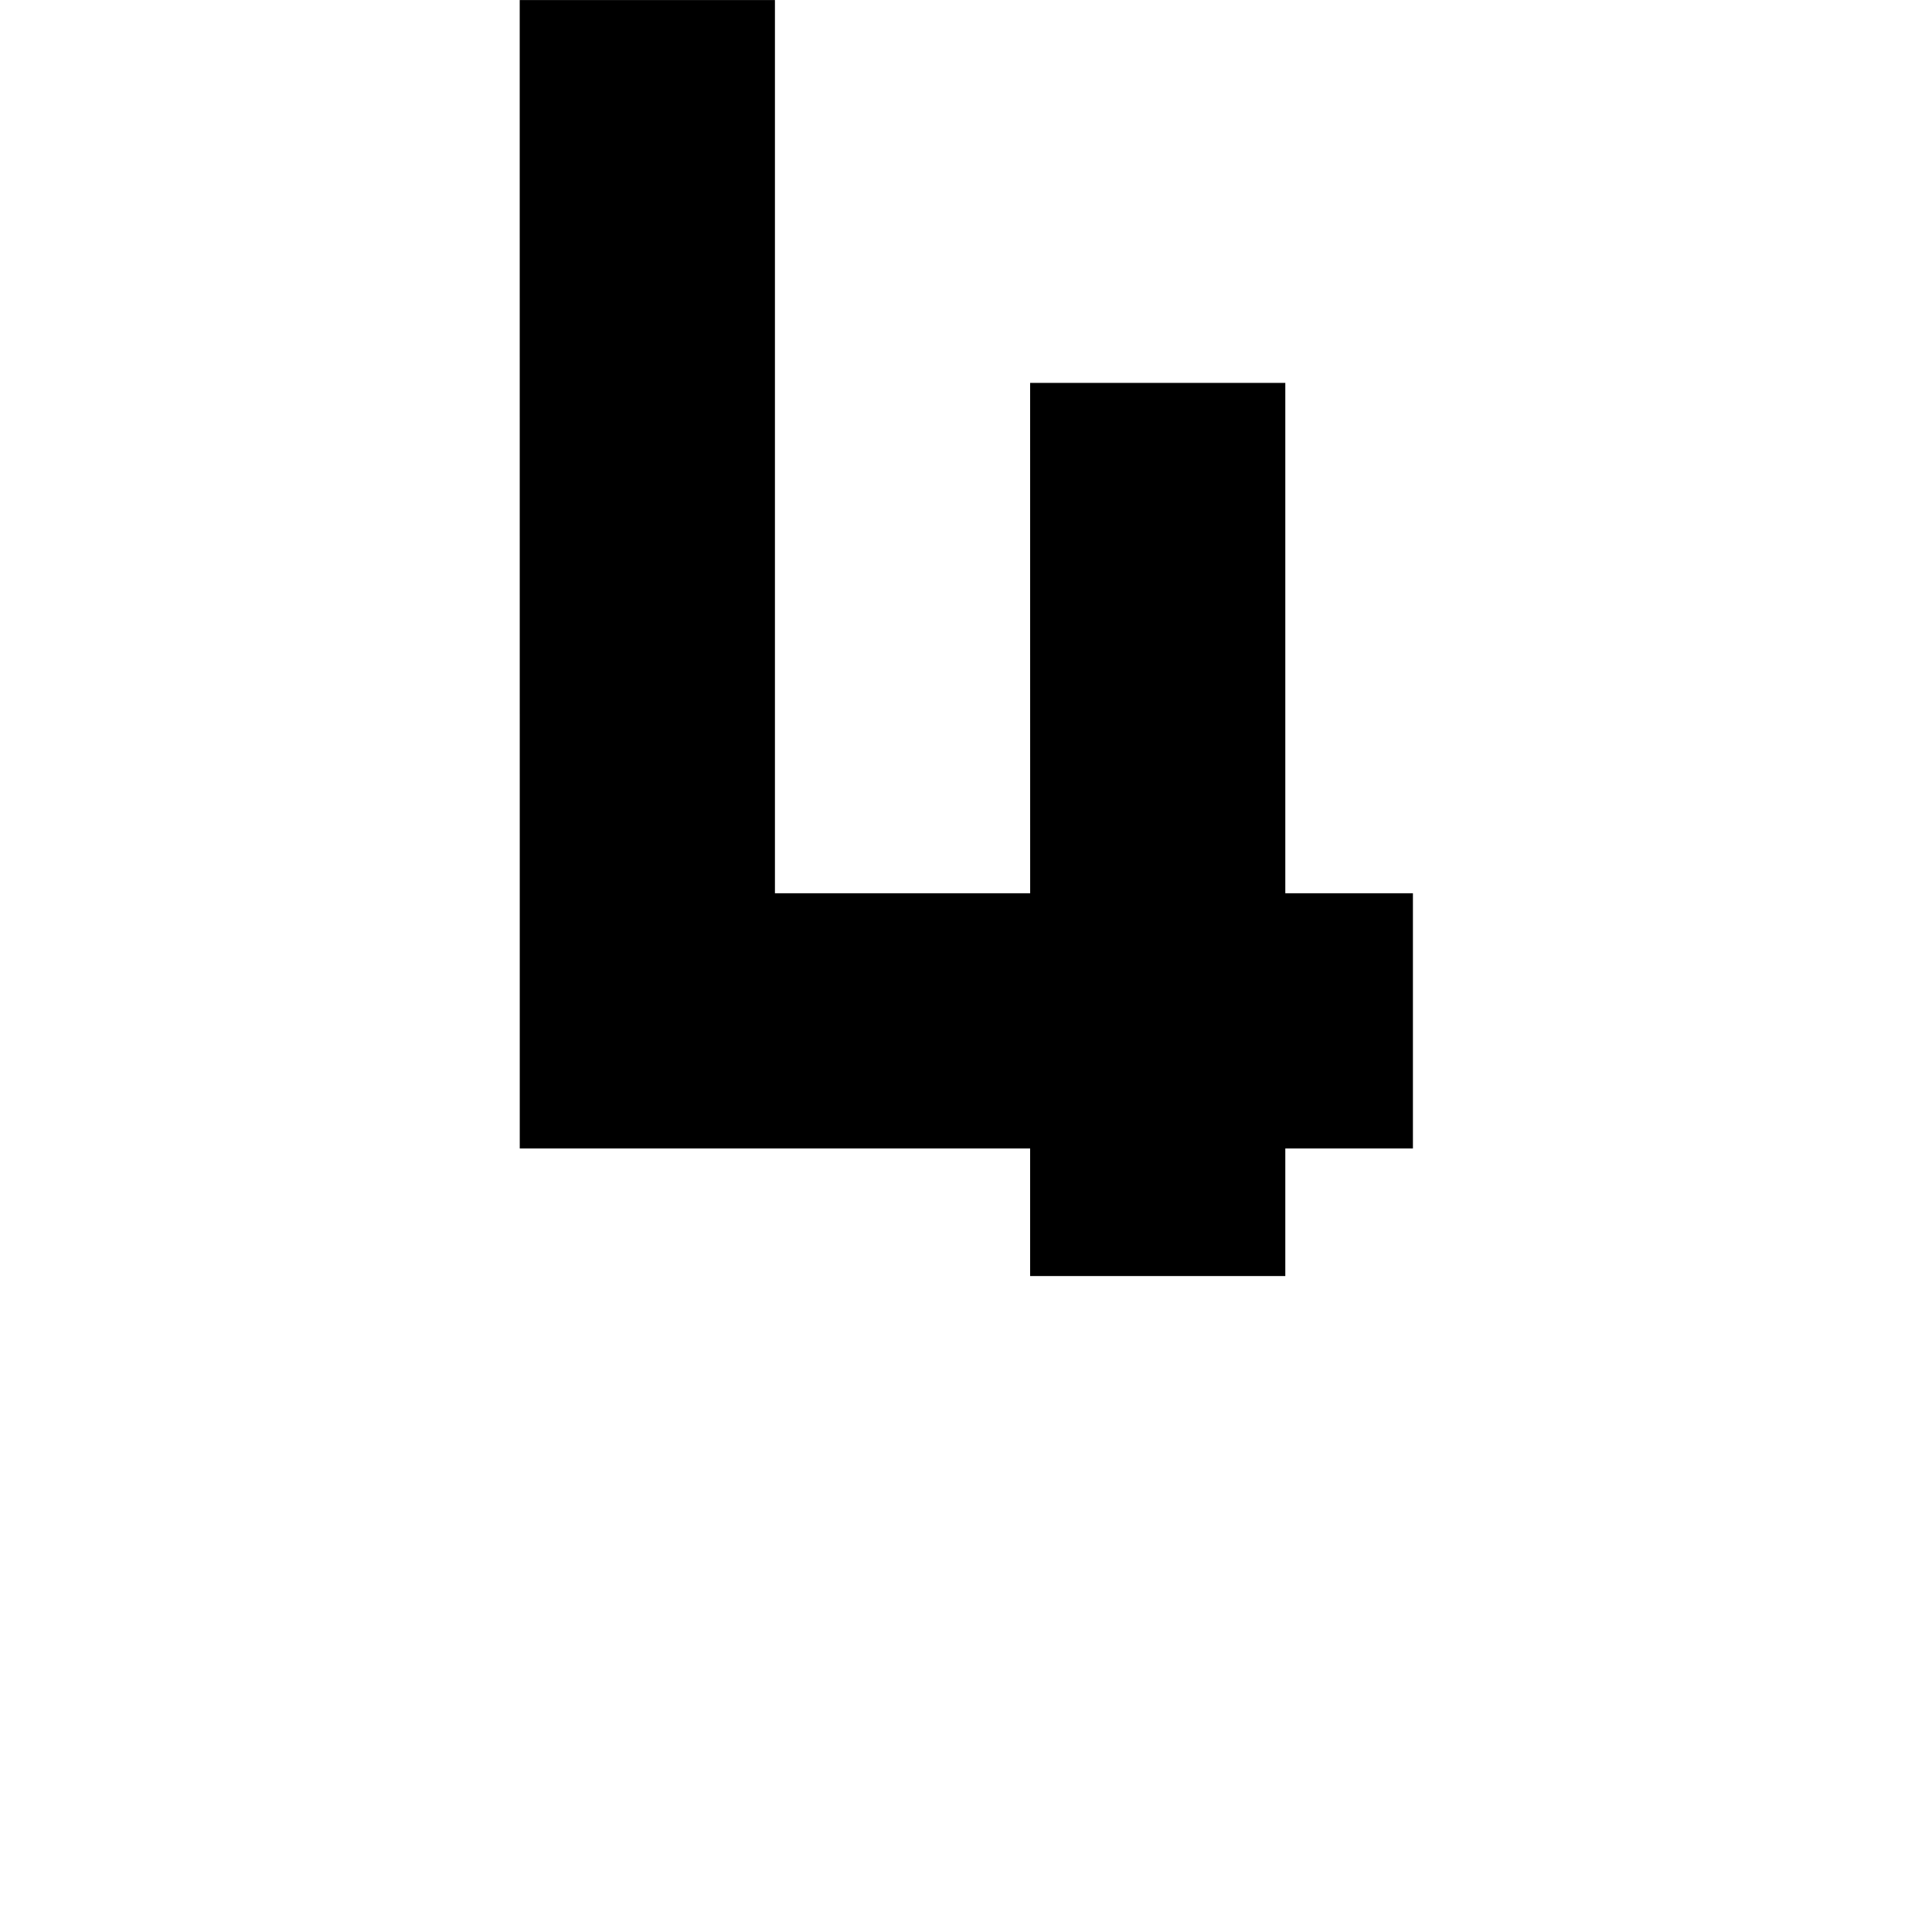
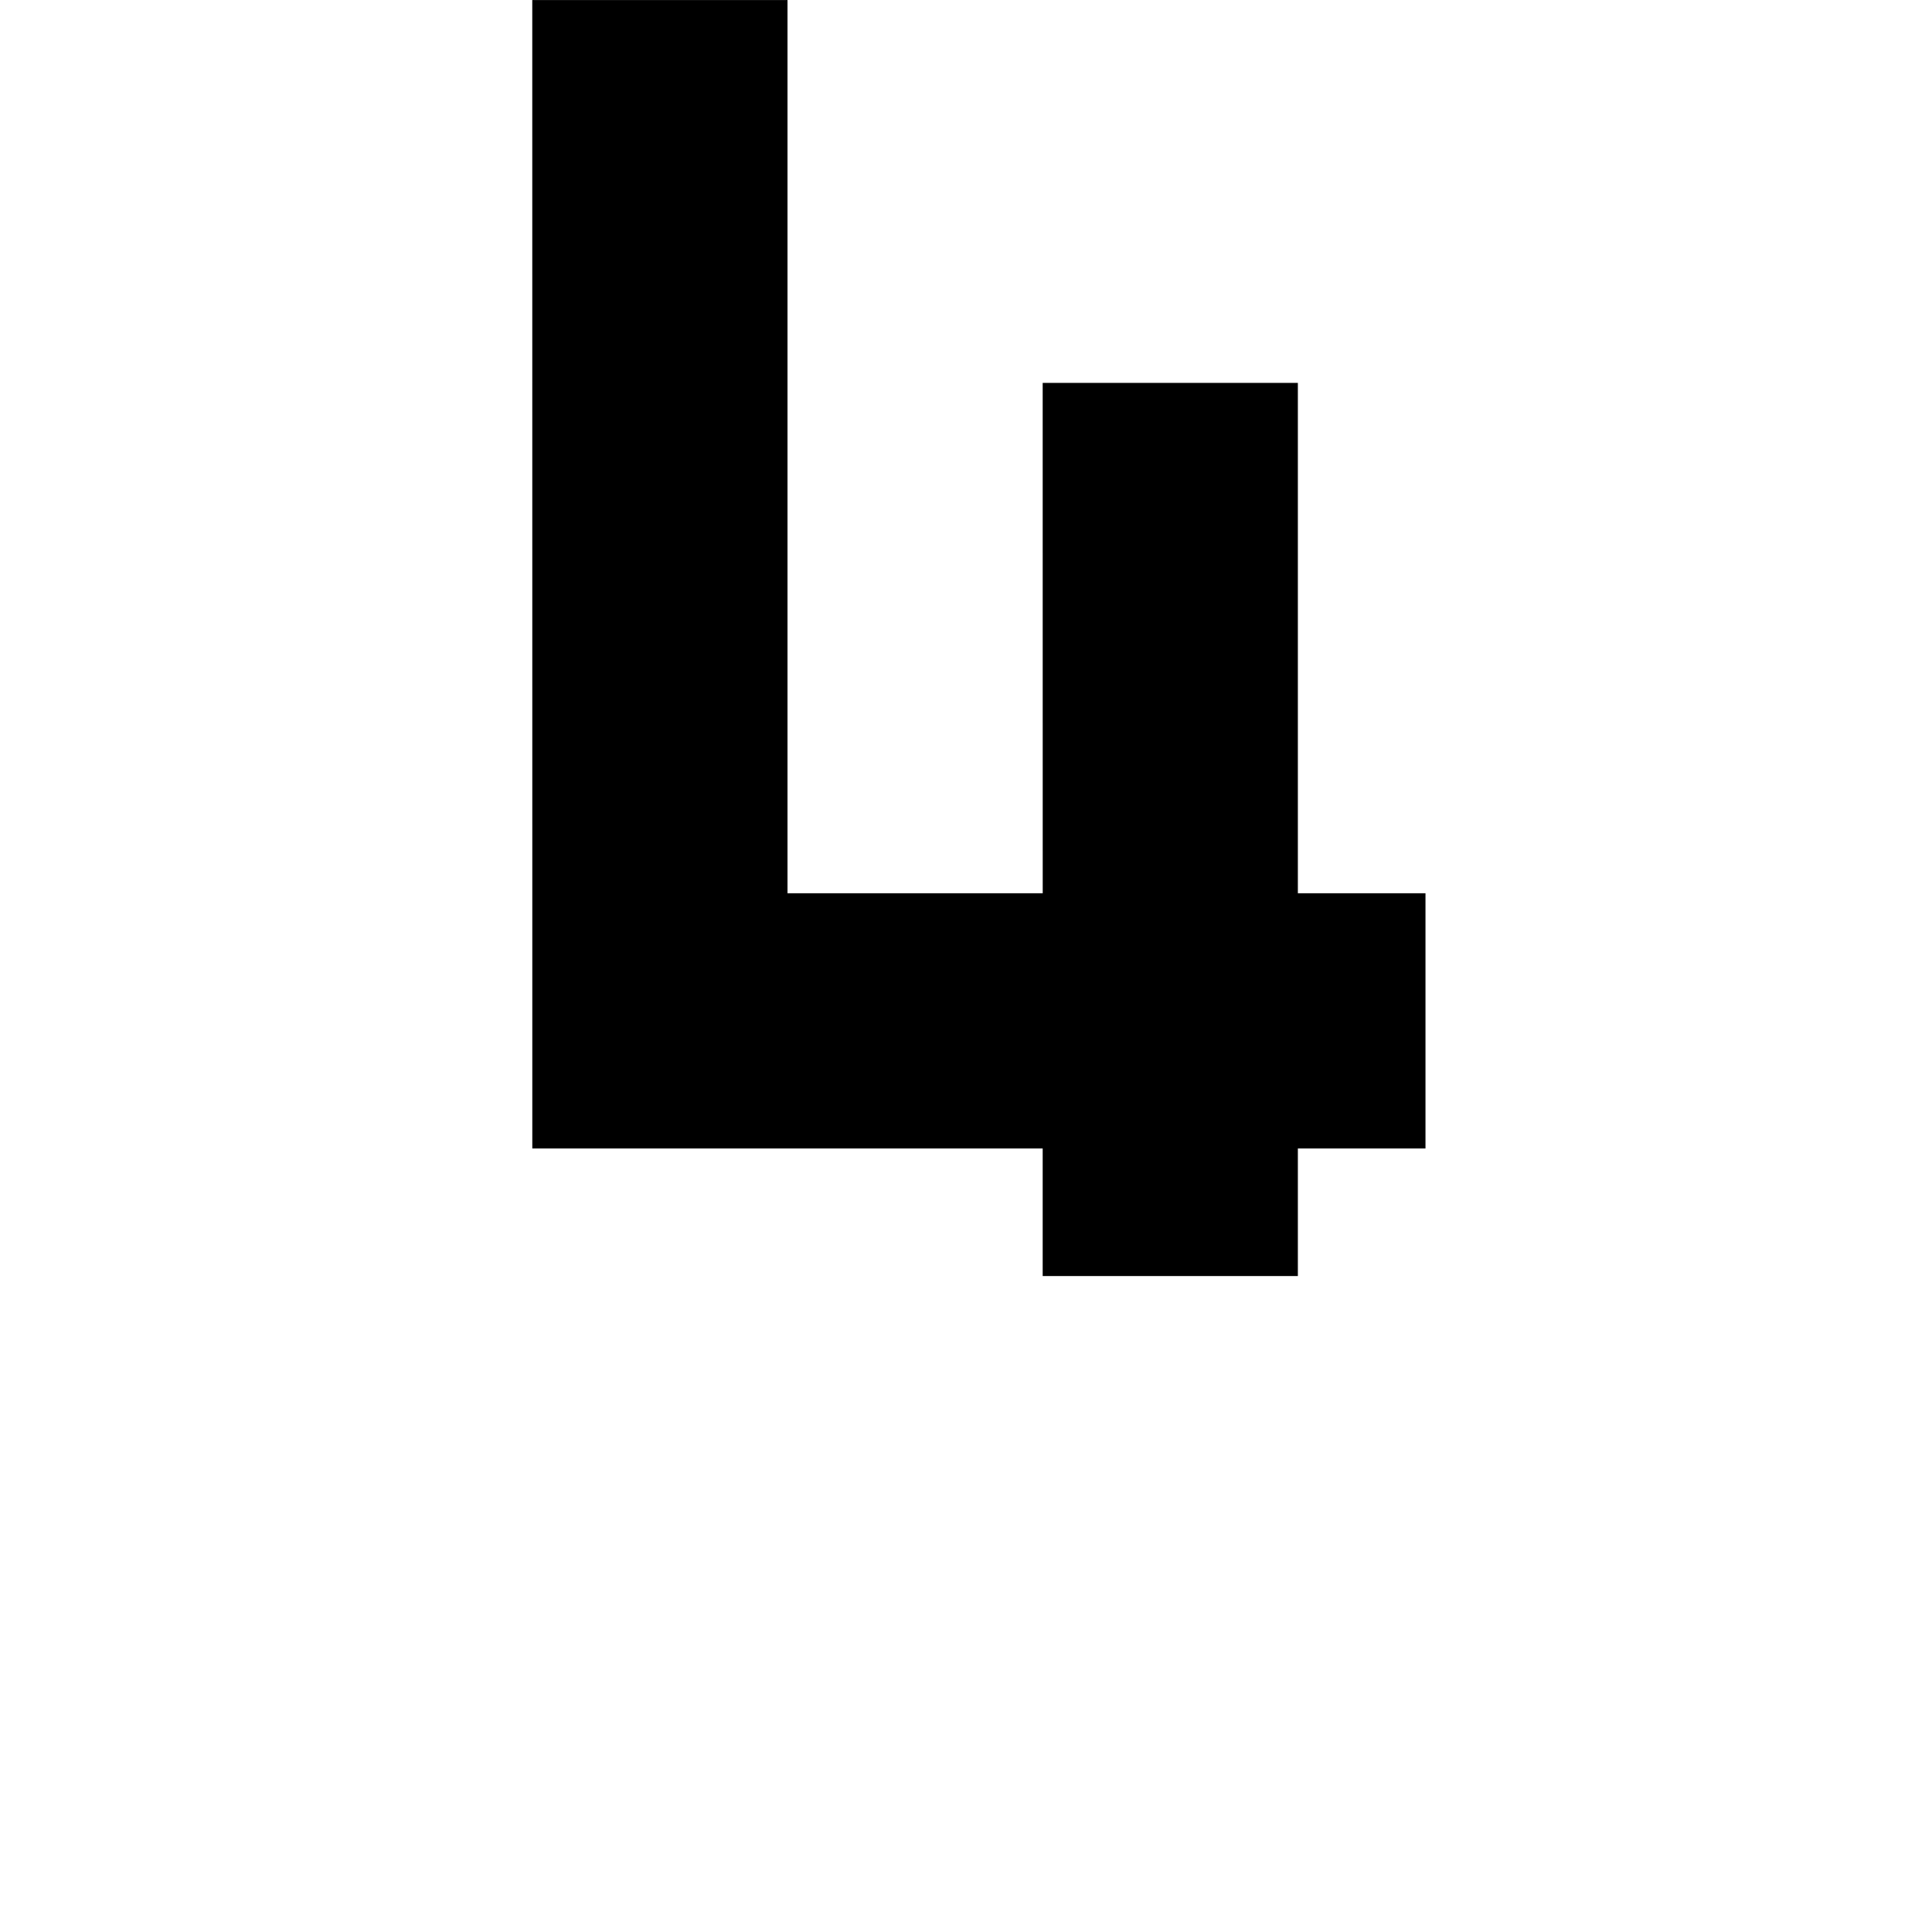
<svg xmlns="http://www.w3.org/2000/svg" viewBox="0 0 512 512" width="512" height="512">
-   <g transform="matrix(0.512,0,0,-0.512,112.128,337.920)">
-     <path d="M446.272 197.648V461.814H314.189L314.212 197.648H182.106V659.973H50L50.023 197.648V65.542H314.189V-0.488H446.272V65.542H512.325V197.648Z" fill="#000000" />
+   <g transform="matrix(0.512,0,0,-0.512,126.208,337.920)">
+     <path d="M425.27 197.65V461.81H293.19L293.21 197.65H161.11V659.97H29.0L29.02 197.65V65.54H293.19V-0.49H425.27V65.54H491.33V197.65Z" fill="#000000" />
  </g>
</svg>
